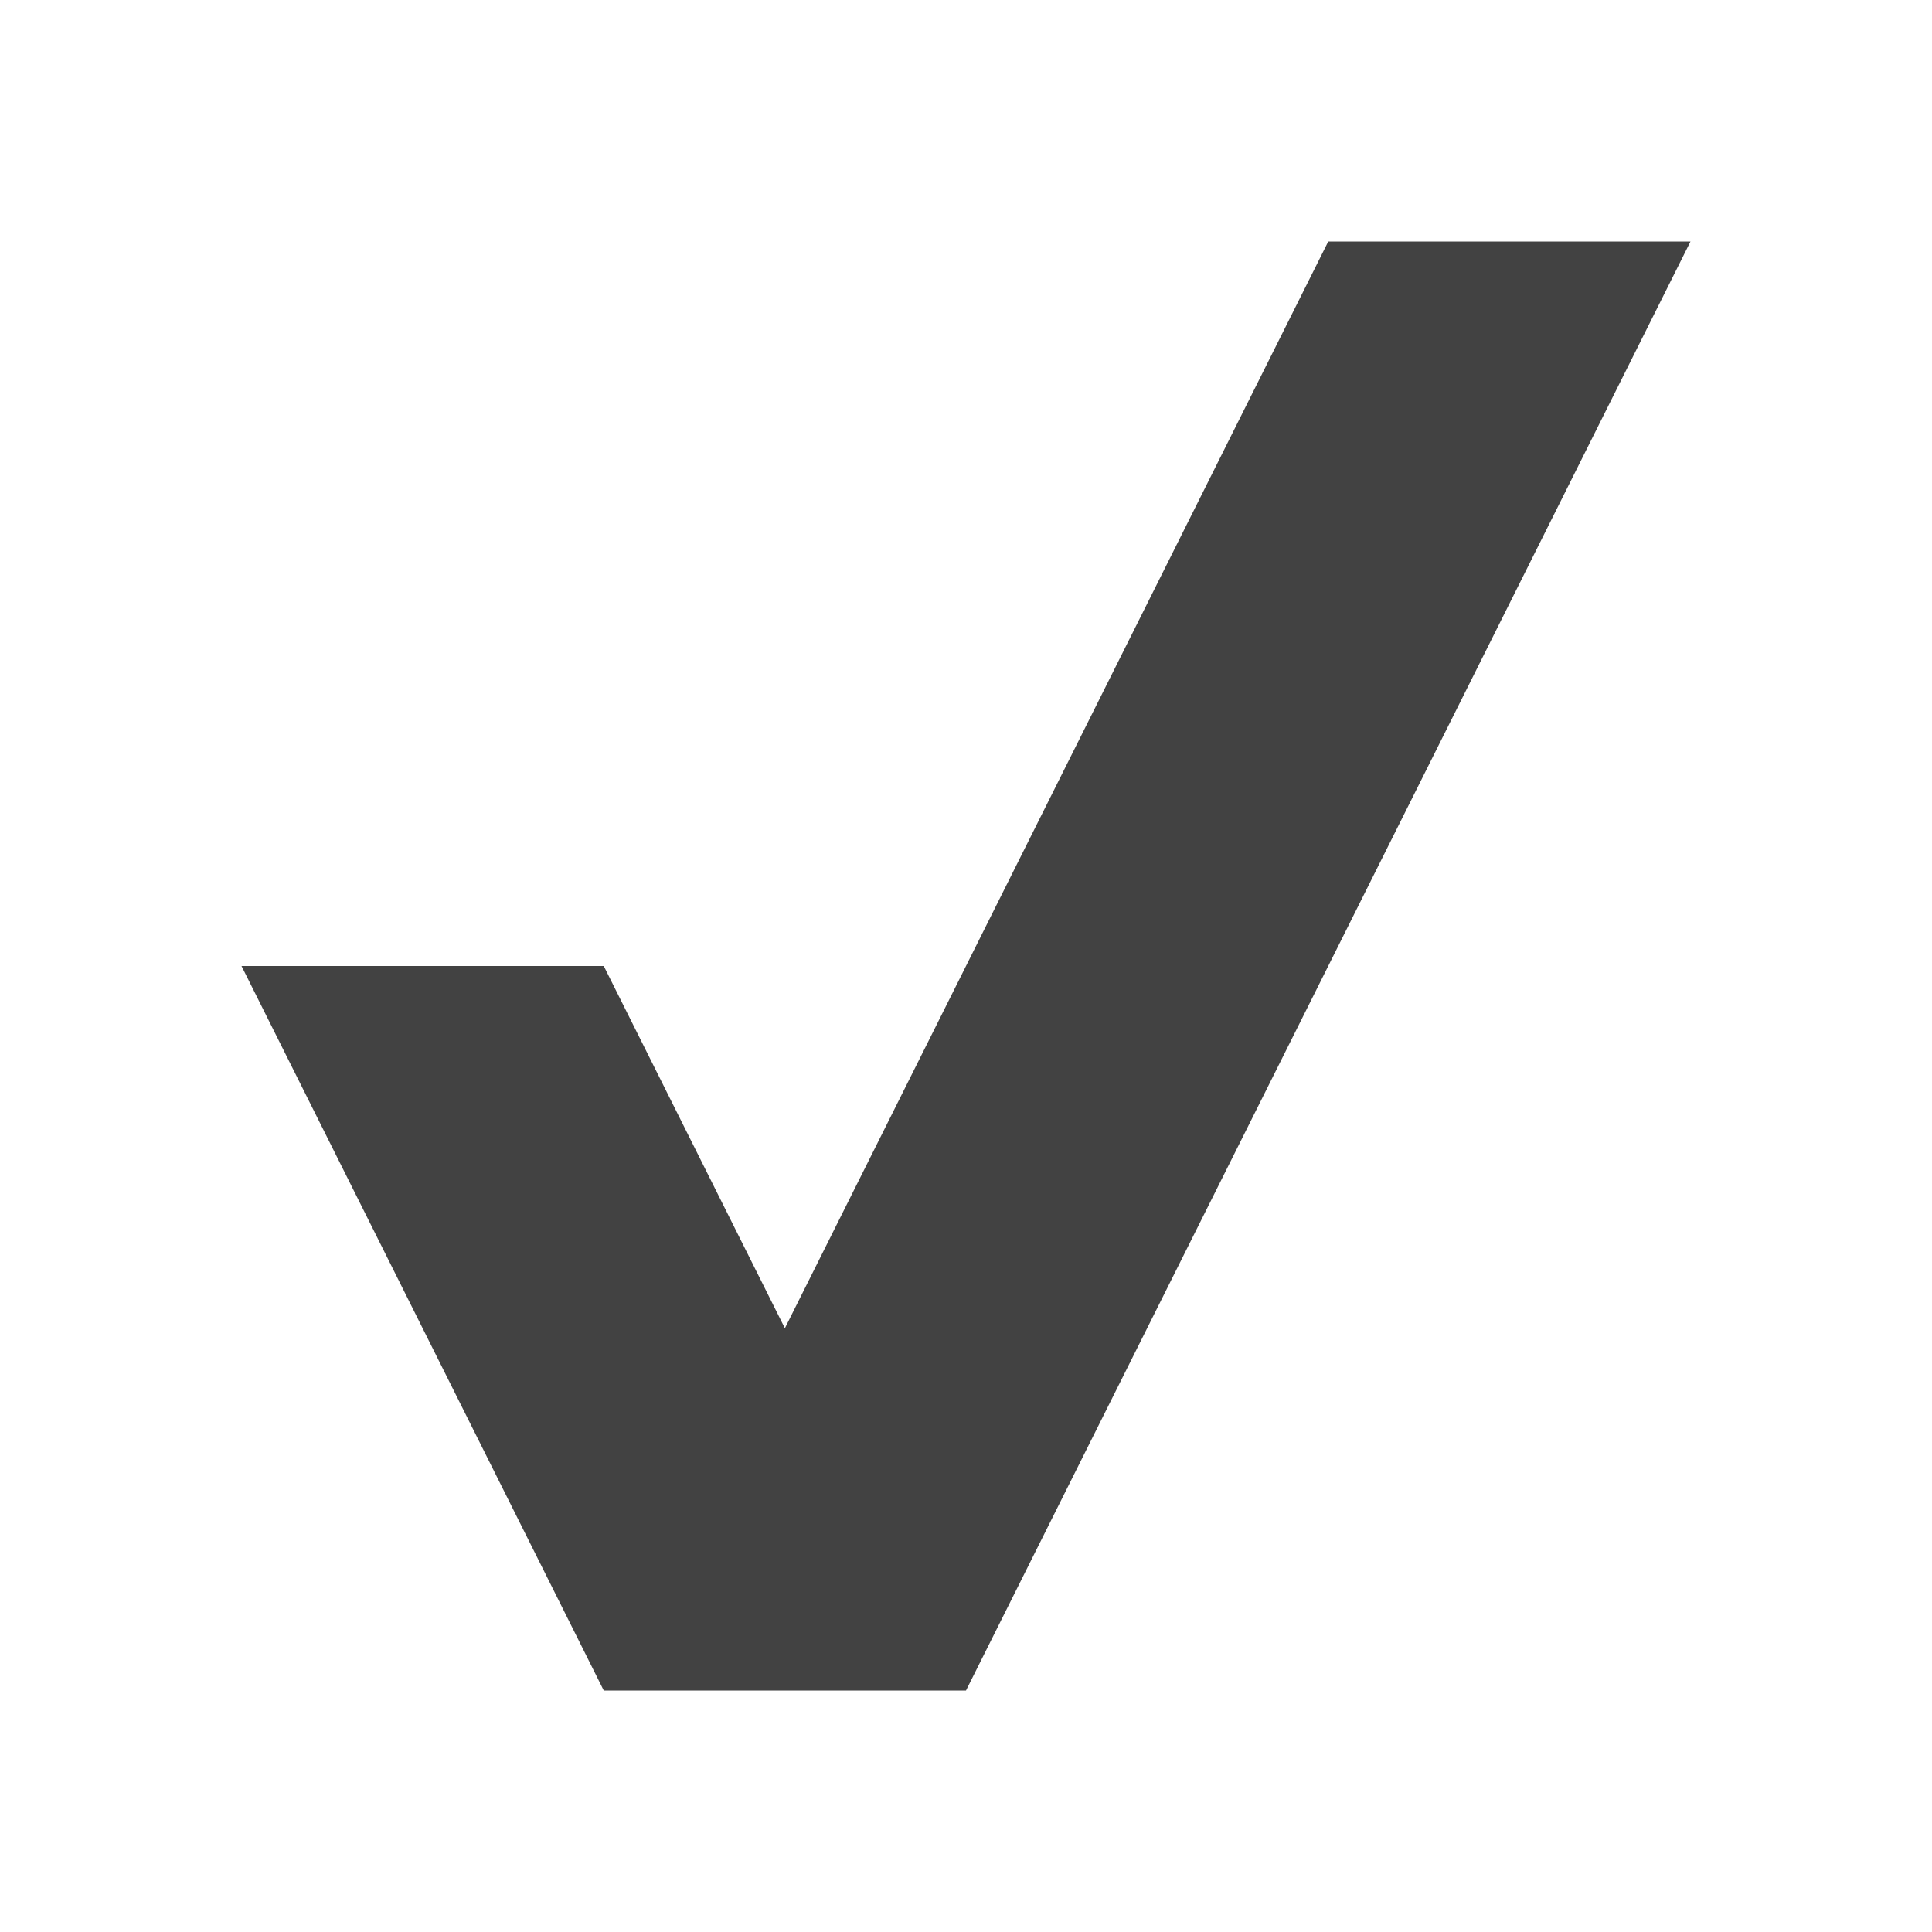
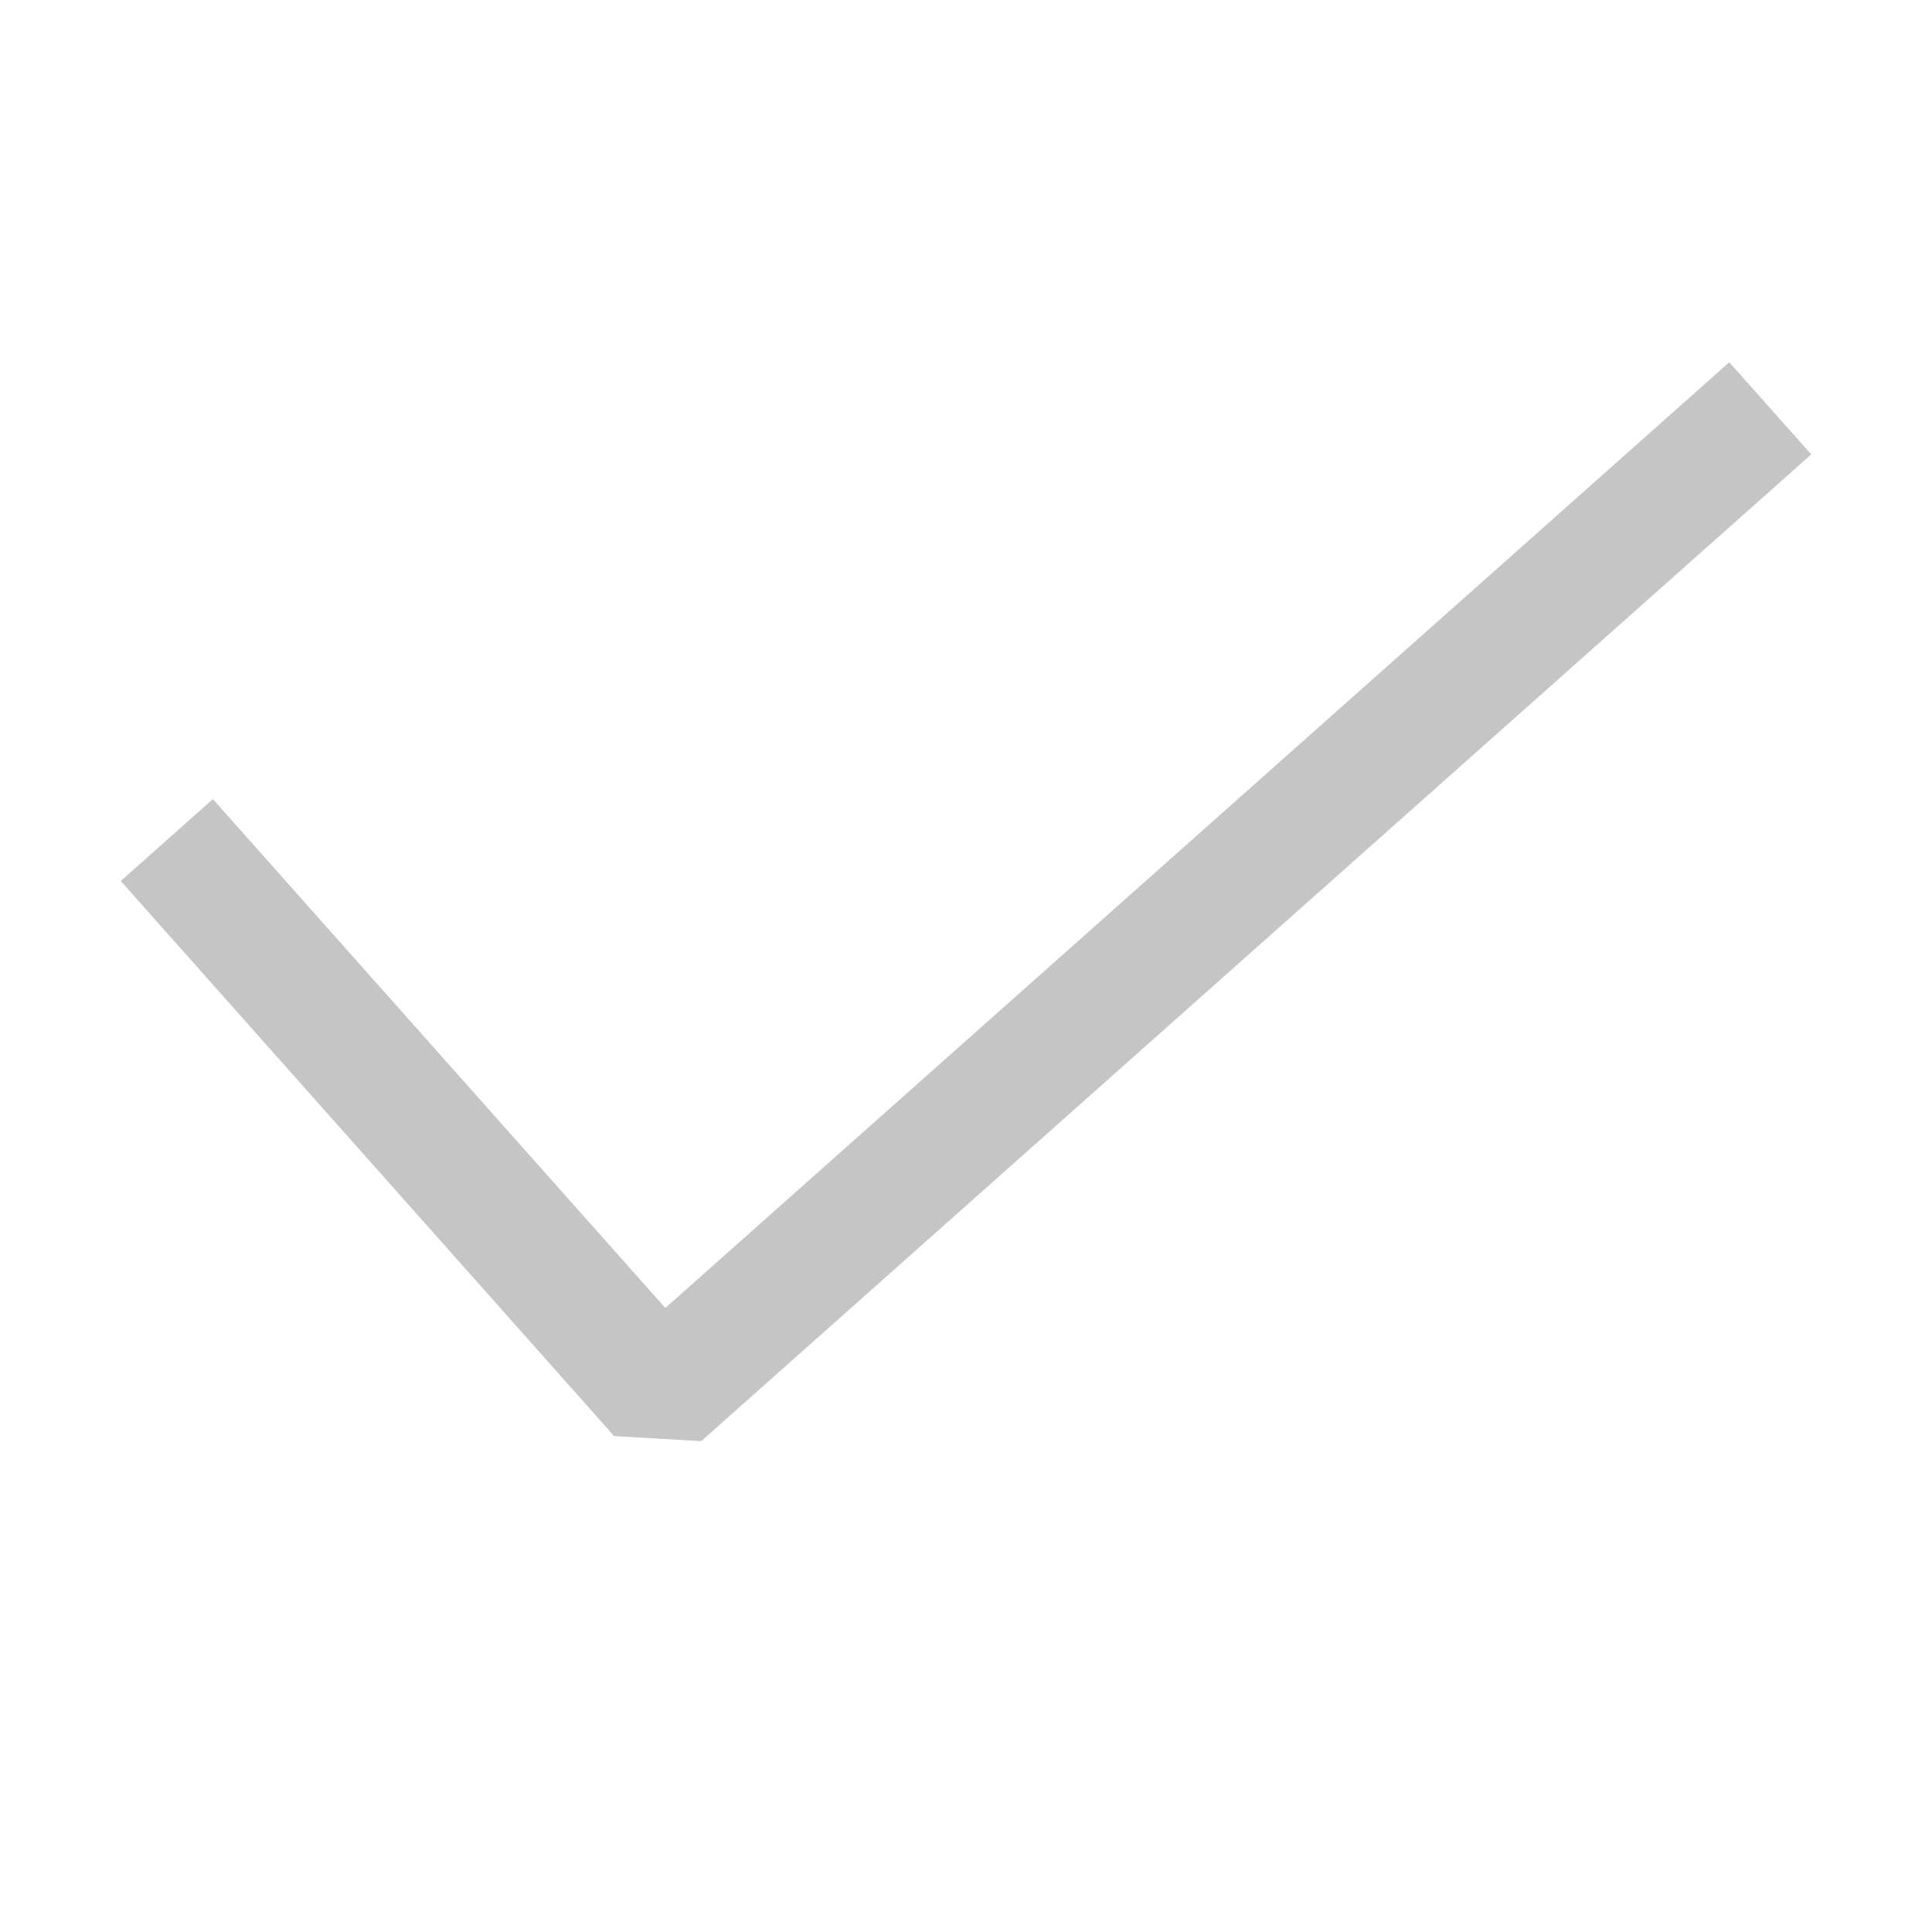
- <svg xmlns="http://www.w3.org/2000/svg" width="16" height="16" viewBox="-2 -2 16 16" enable-background="new -2 -2 16 16">
-   <polygon fill="#424242" points="9,0 4.5,9 3,6 0,6 3,12 6,12 12,0" />
+ <svg xmlns="http://www.w3.org/2000/svg" width="16" height="16" viewBox="0 0 16 16" fill="none">
+   <path fill-rule="evenodd" clip-rule="evenodd" d="M15 3.763L5.807 11.935L5.086 11.893L1 7.296L1.763 6.618L5.51 10.832L14.321 3L15 3.763Z" fill="#C5C5C5" />
</svg>
